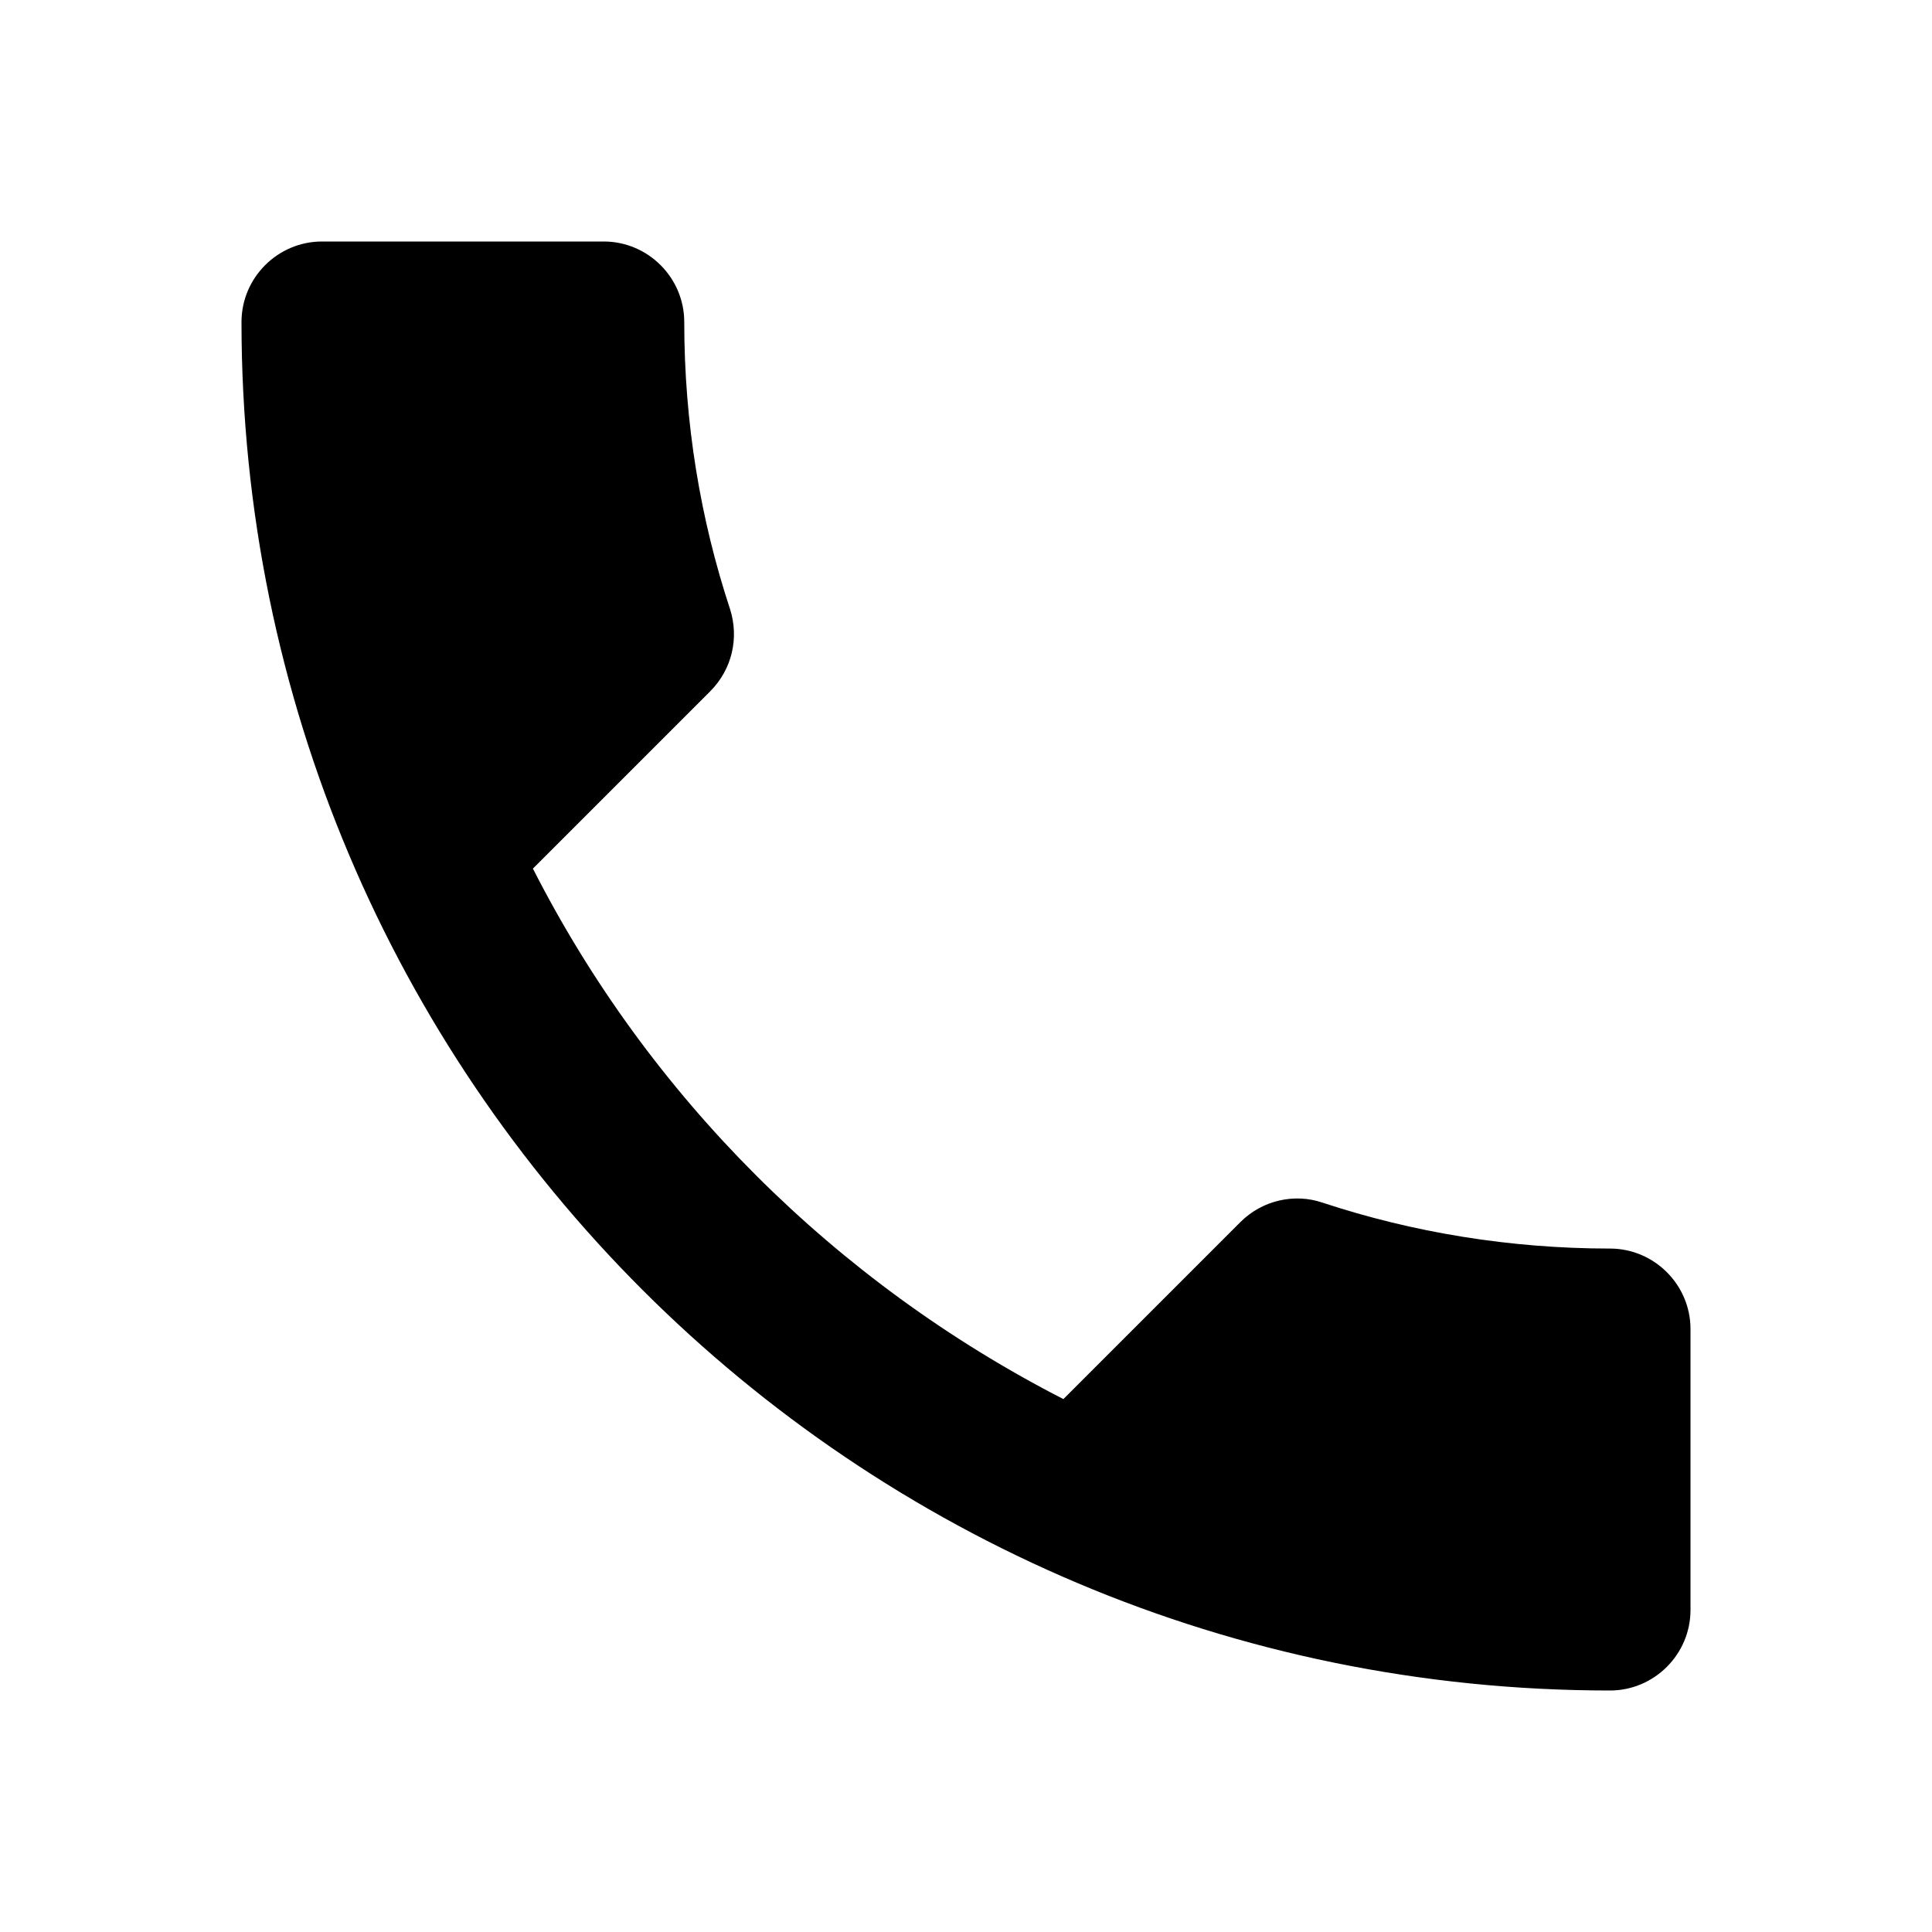
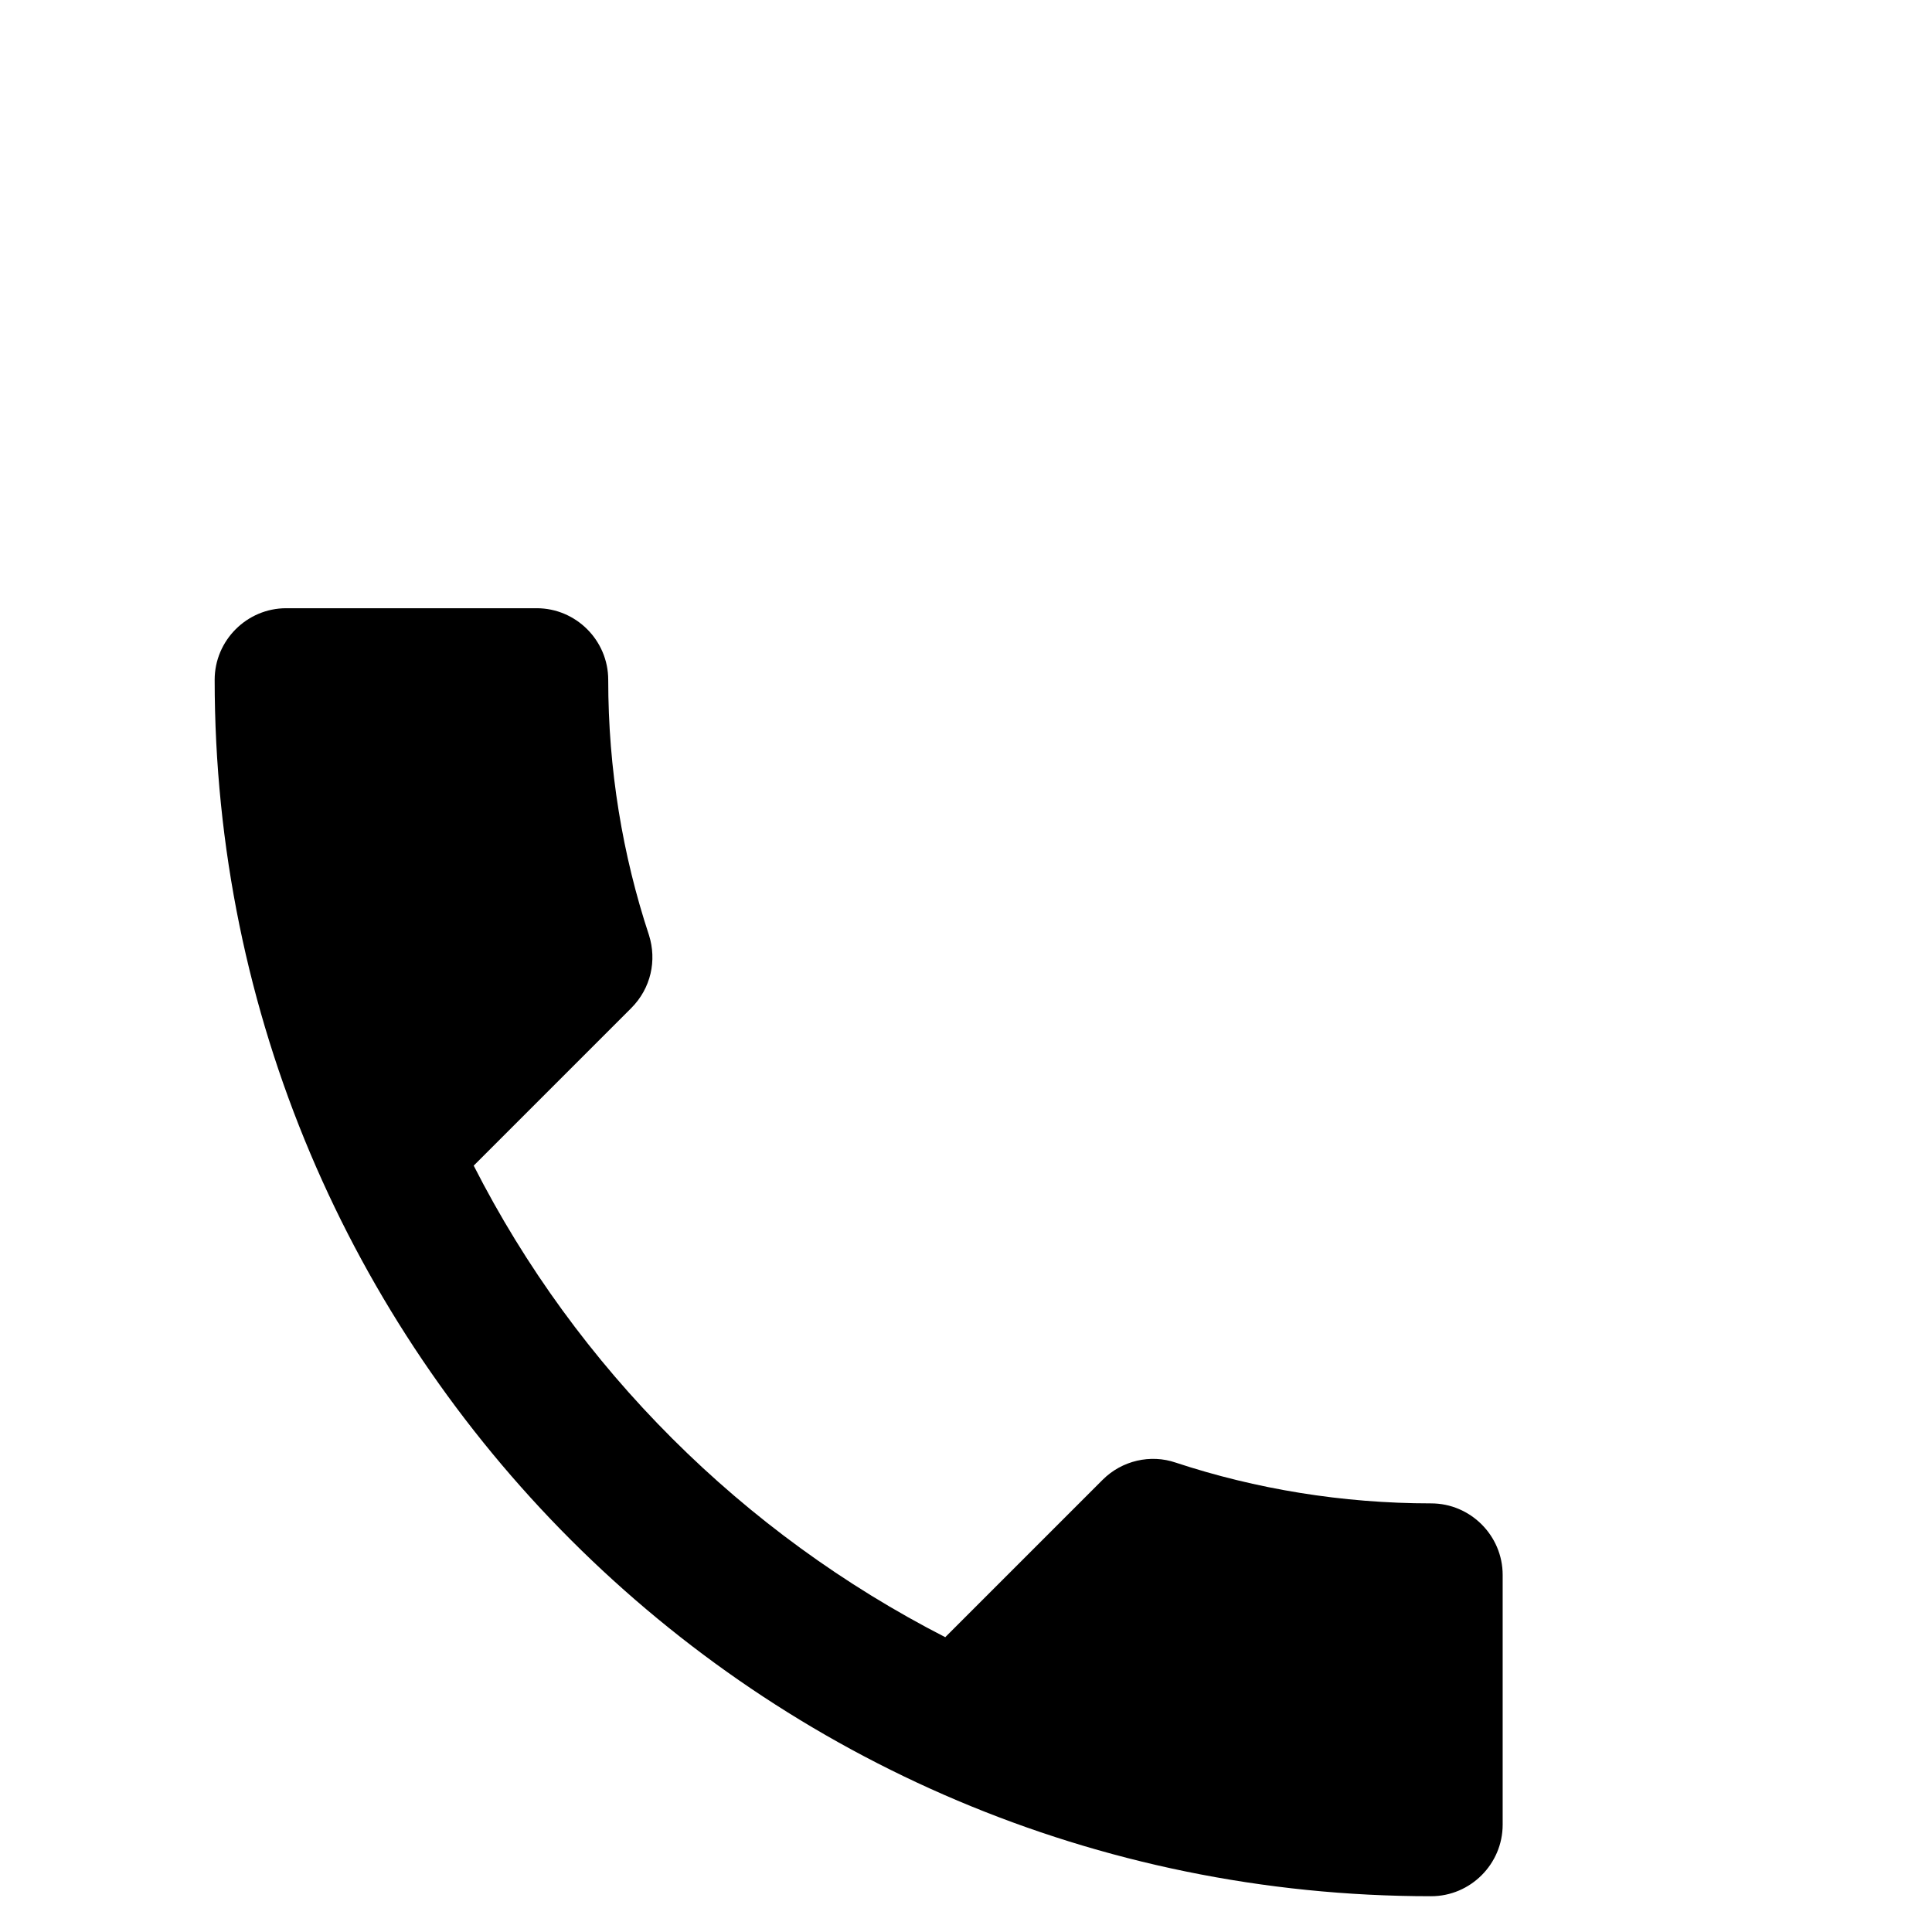
- <svg xmlns="http://www.w3.org/2000/svg" fill="#000000" height="15" viewBox="0 0 24 24" width="15">
+ <svg xmlns="http://www.w3.org/2000/svg" fill="#000000" height="15" viewBox="0 0 27 16" width="15">
  <path d="M0 0h24v24H0z" fill="none" />
  <path d="M6.62 10.79c1.44 2.83 3.76 5.14 6.59 6.59l2.2-2.2c.27-.27.67-.36 1.02-.24 1.12.37 2.33.57 3.57.57.55 0 1 .45 1 1V20c0 .55-.45 1-1 1-9.39 0-17-7.61-17-17 0-.55.45-1 1-1h3.5c.55 0 1 .45 1 1 0 1.25.2 2.45.57 3.57.11.35.03.74-.25 1.02l-2.2 2.2z" />
</svg>
